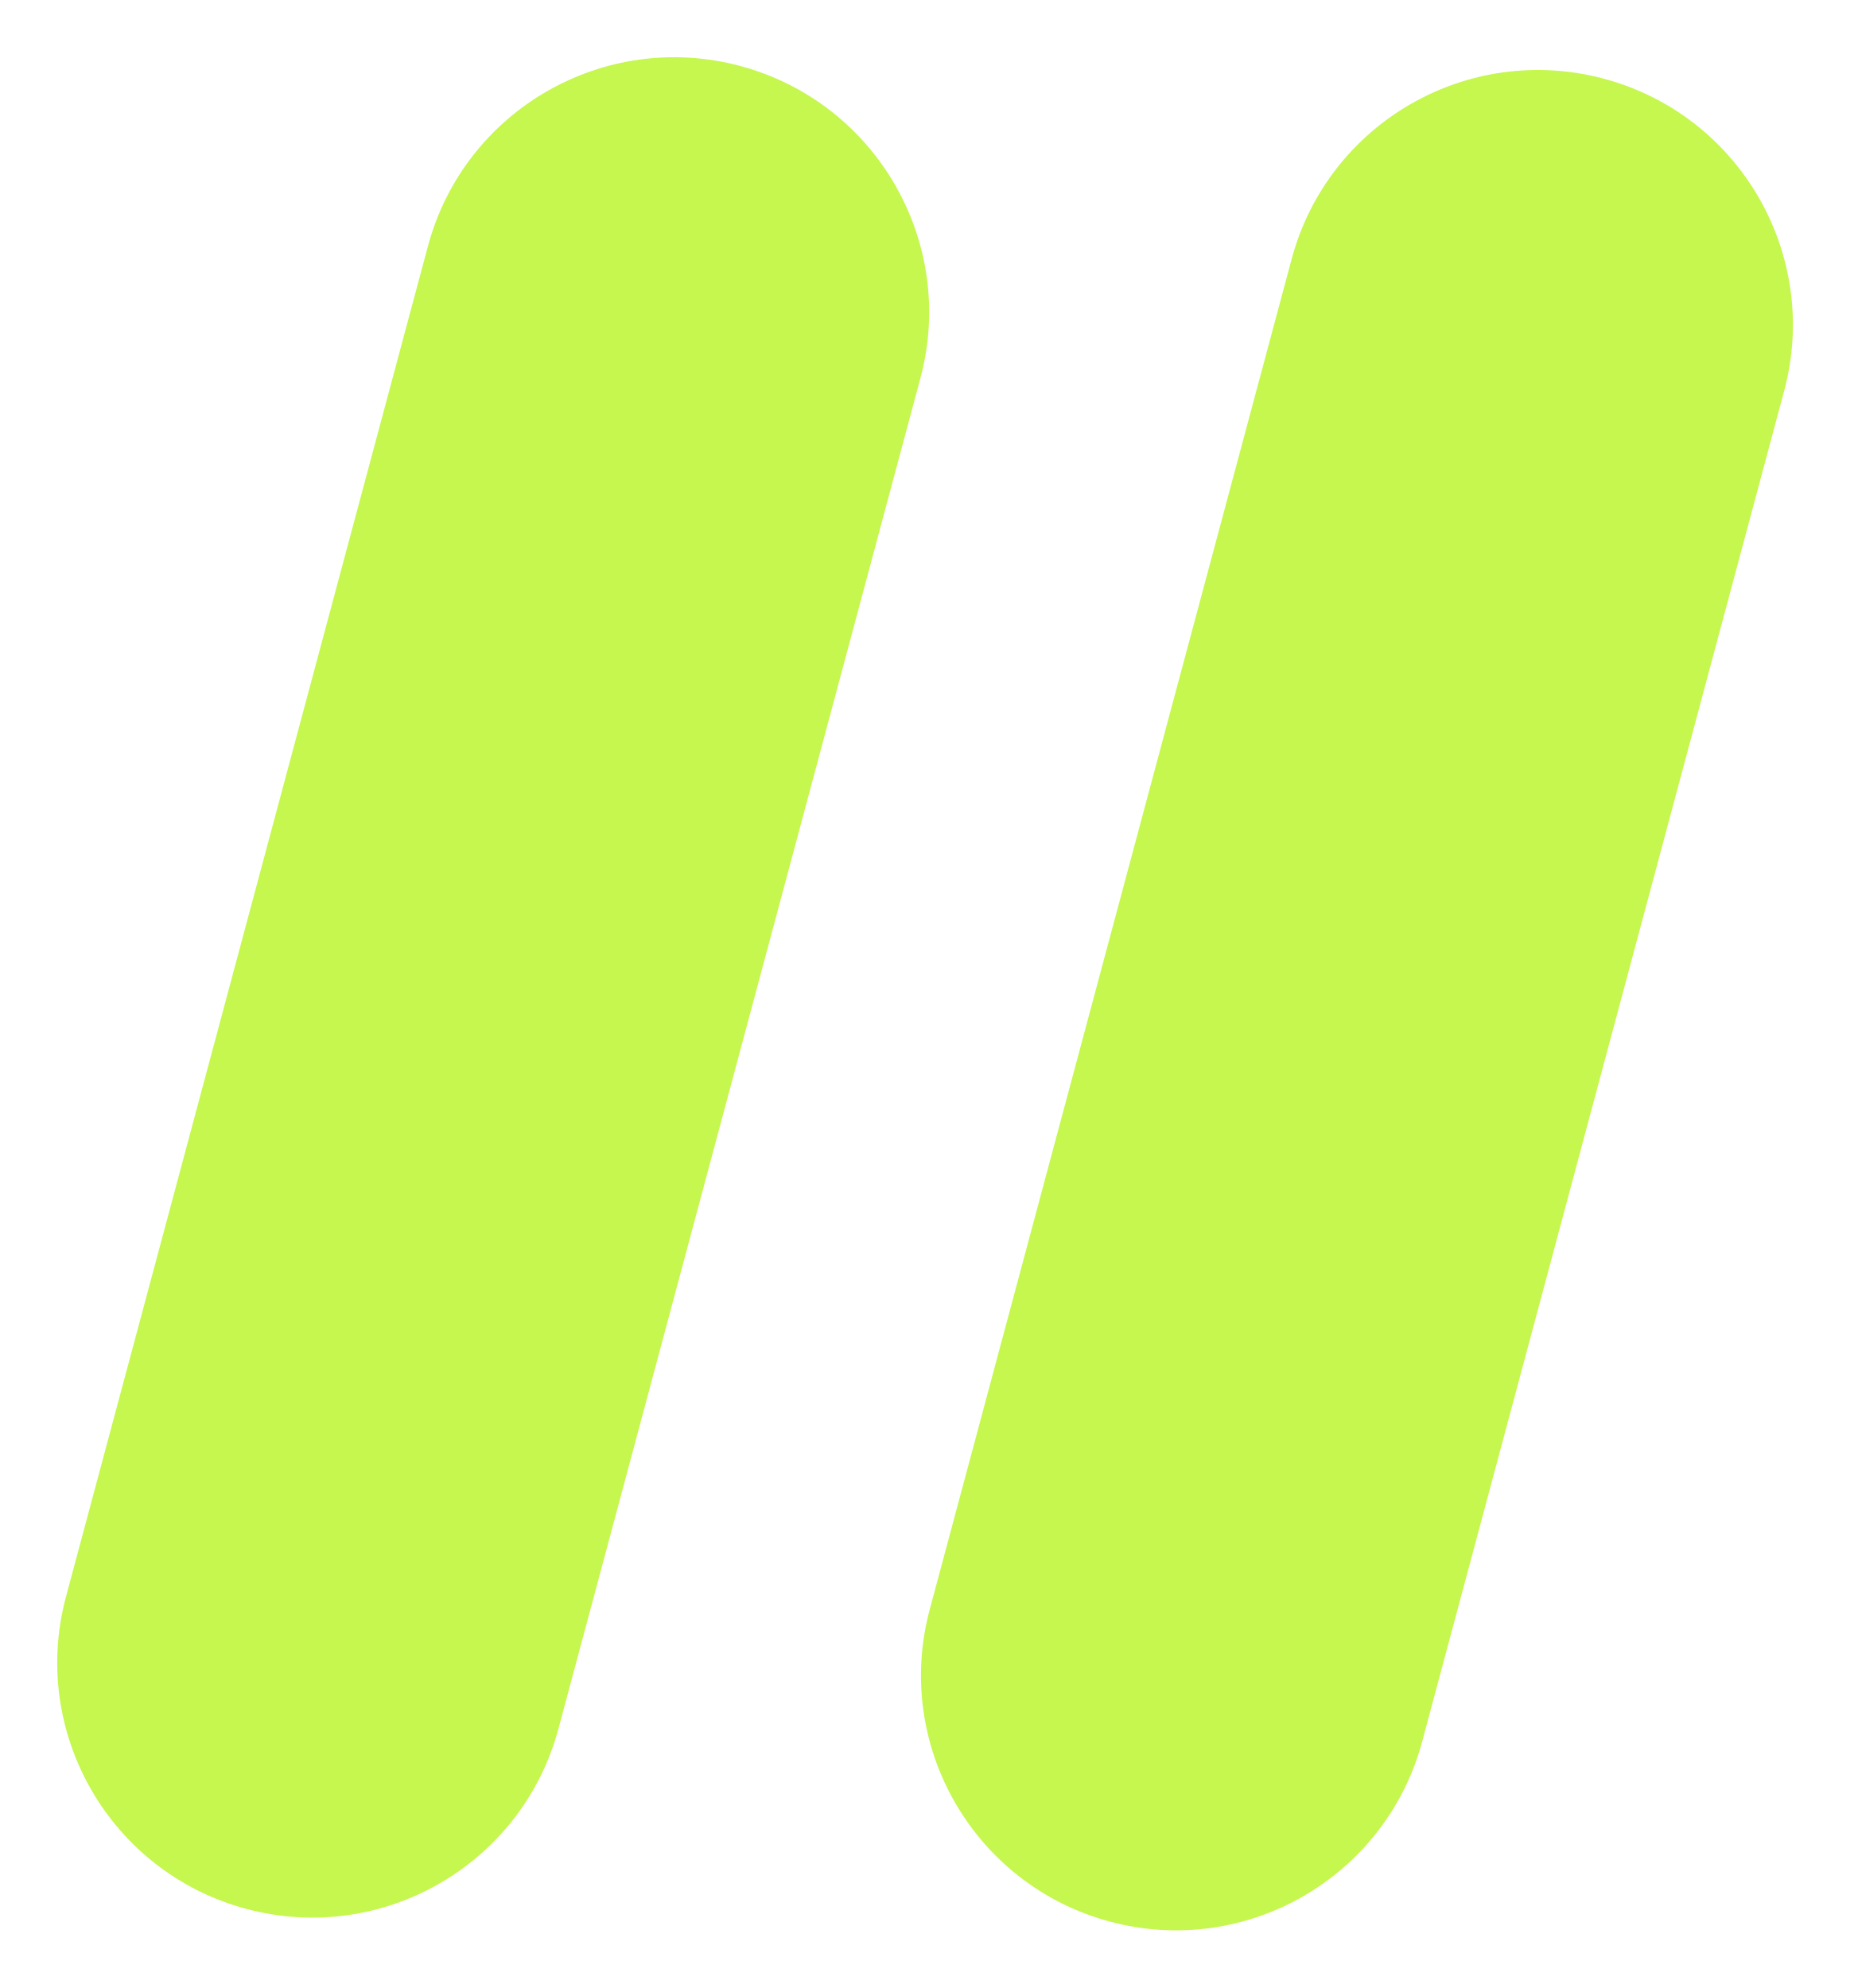
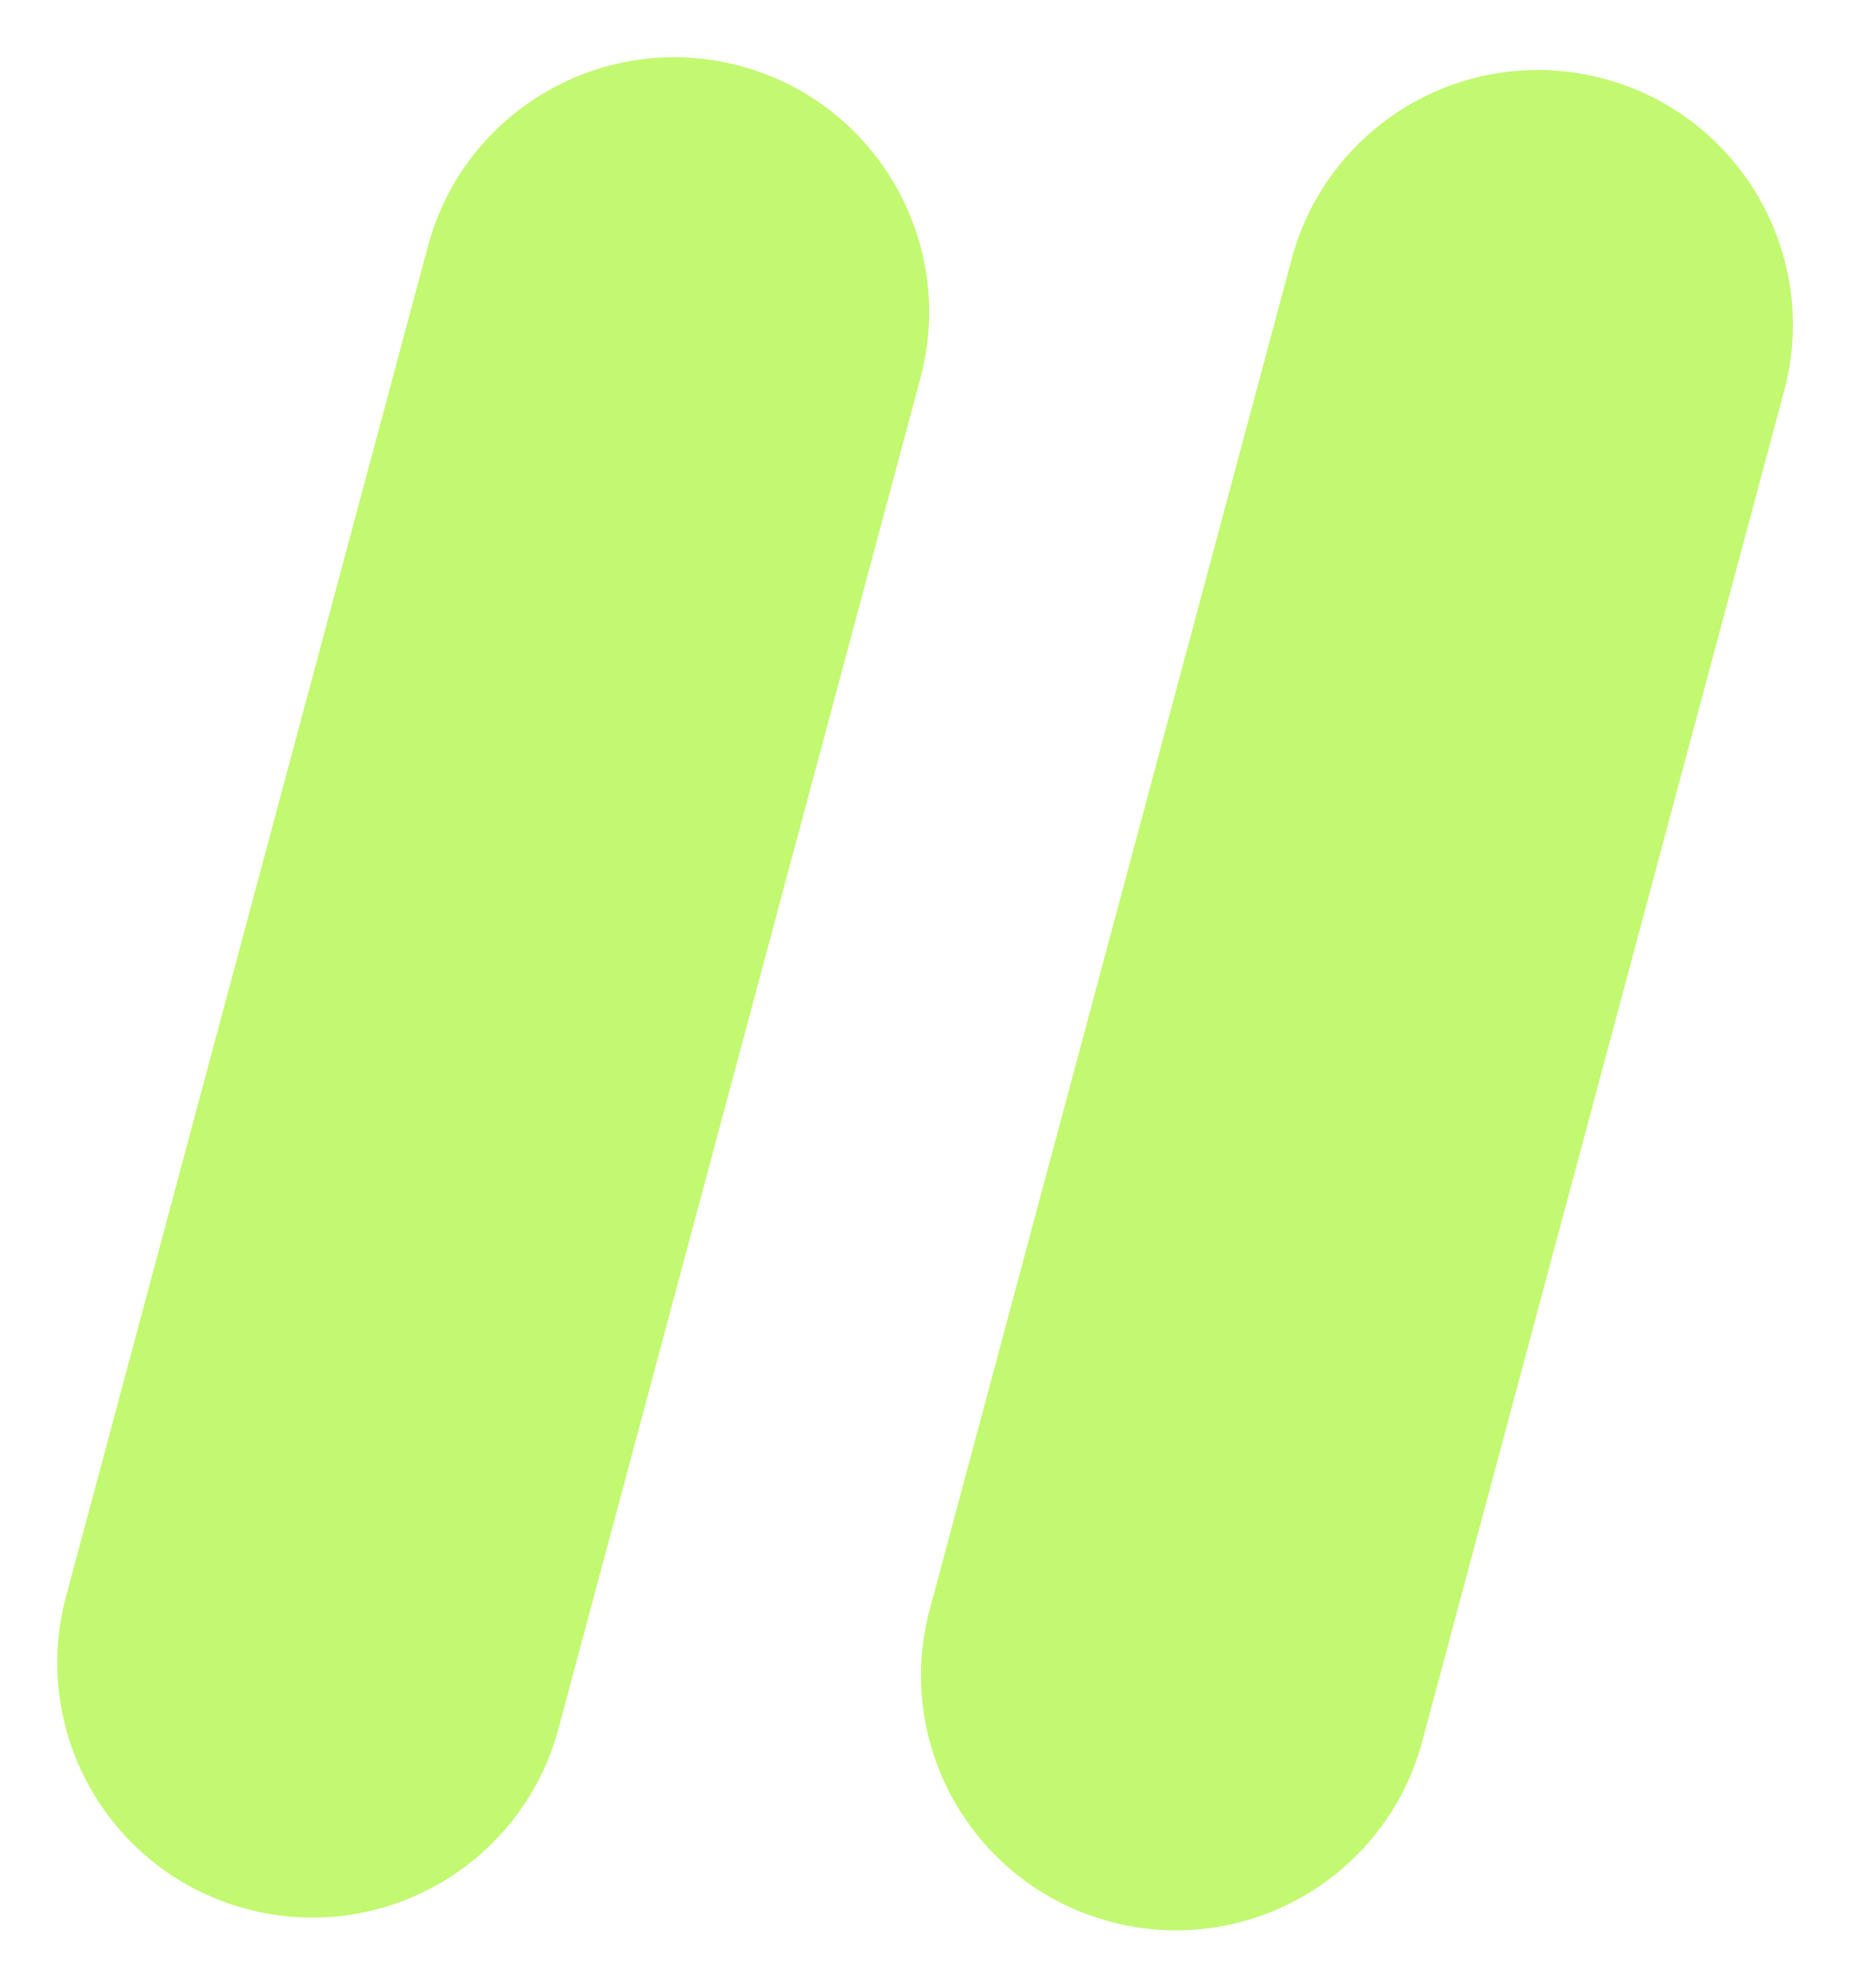
<svg xmlns="http://www.w3.org/2000/svg" width="255" height="273" fill="none">
-   <rect x="67.811" width="70" height="262" rx="35" transform="rotate(15 67.81 0)" fill="#C5F74E" />
-   <rect x="186.398" y="1.752" width="70" height="262" rx="35" transform="rotate(15 186.398 1.752)" fill="#C5F74E" />
+   <rect x="67.811" width="70" height="262" rx="35" transform="rotate(15 67.81 0)" fill="#C2F970" />
+   <rect x="186.398" y="1.752" width="70" height="262" rx="35" transform="rotate(15 186.398 1.752)" fill="#C2F970" />
</svg>
